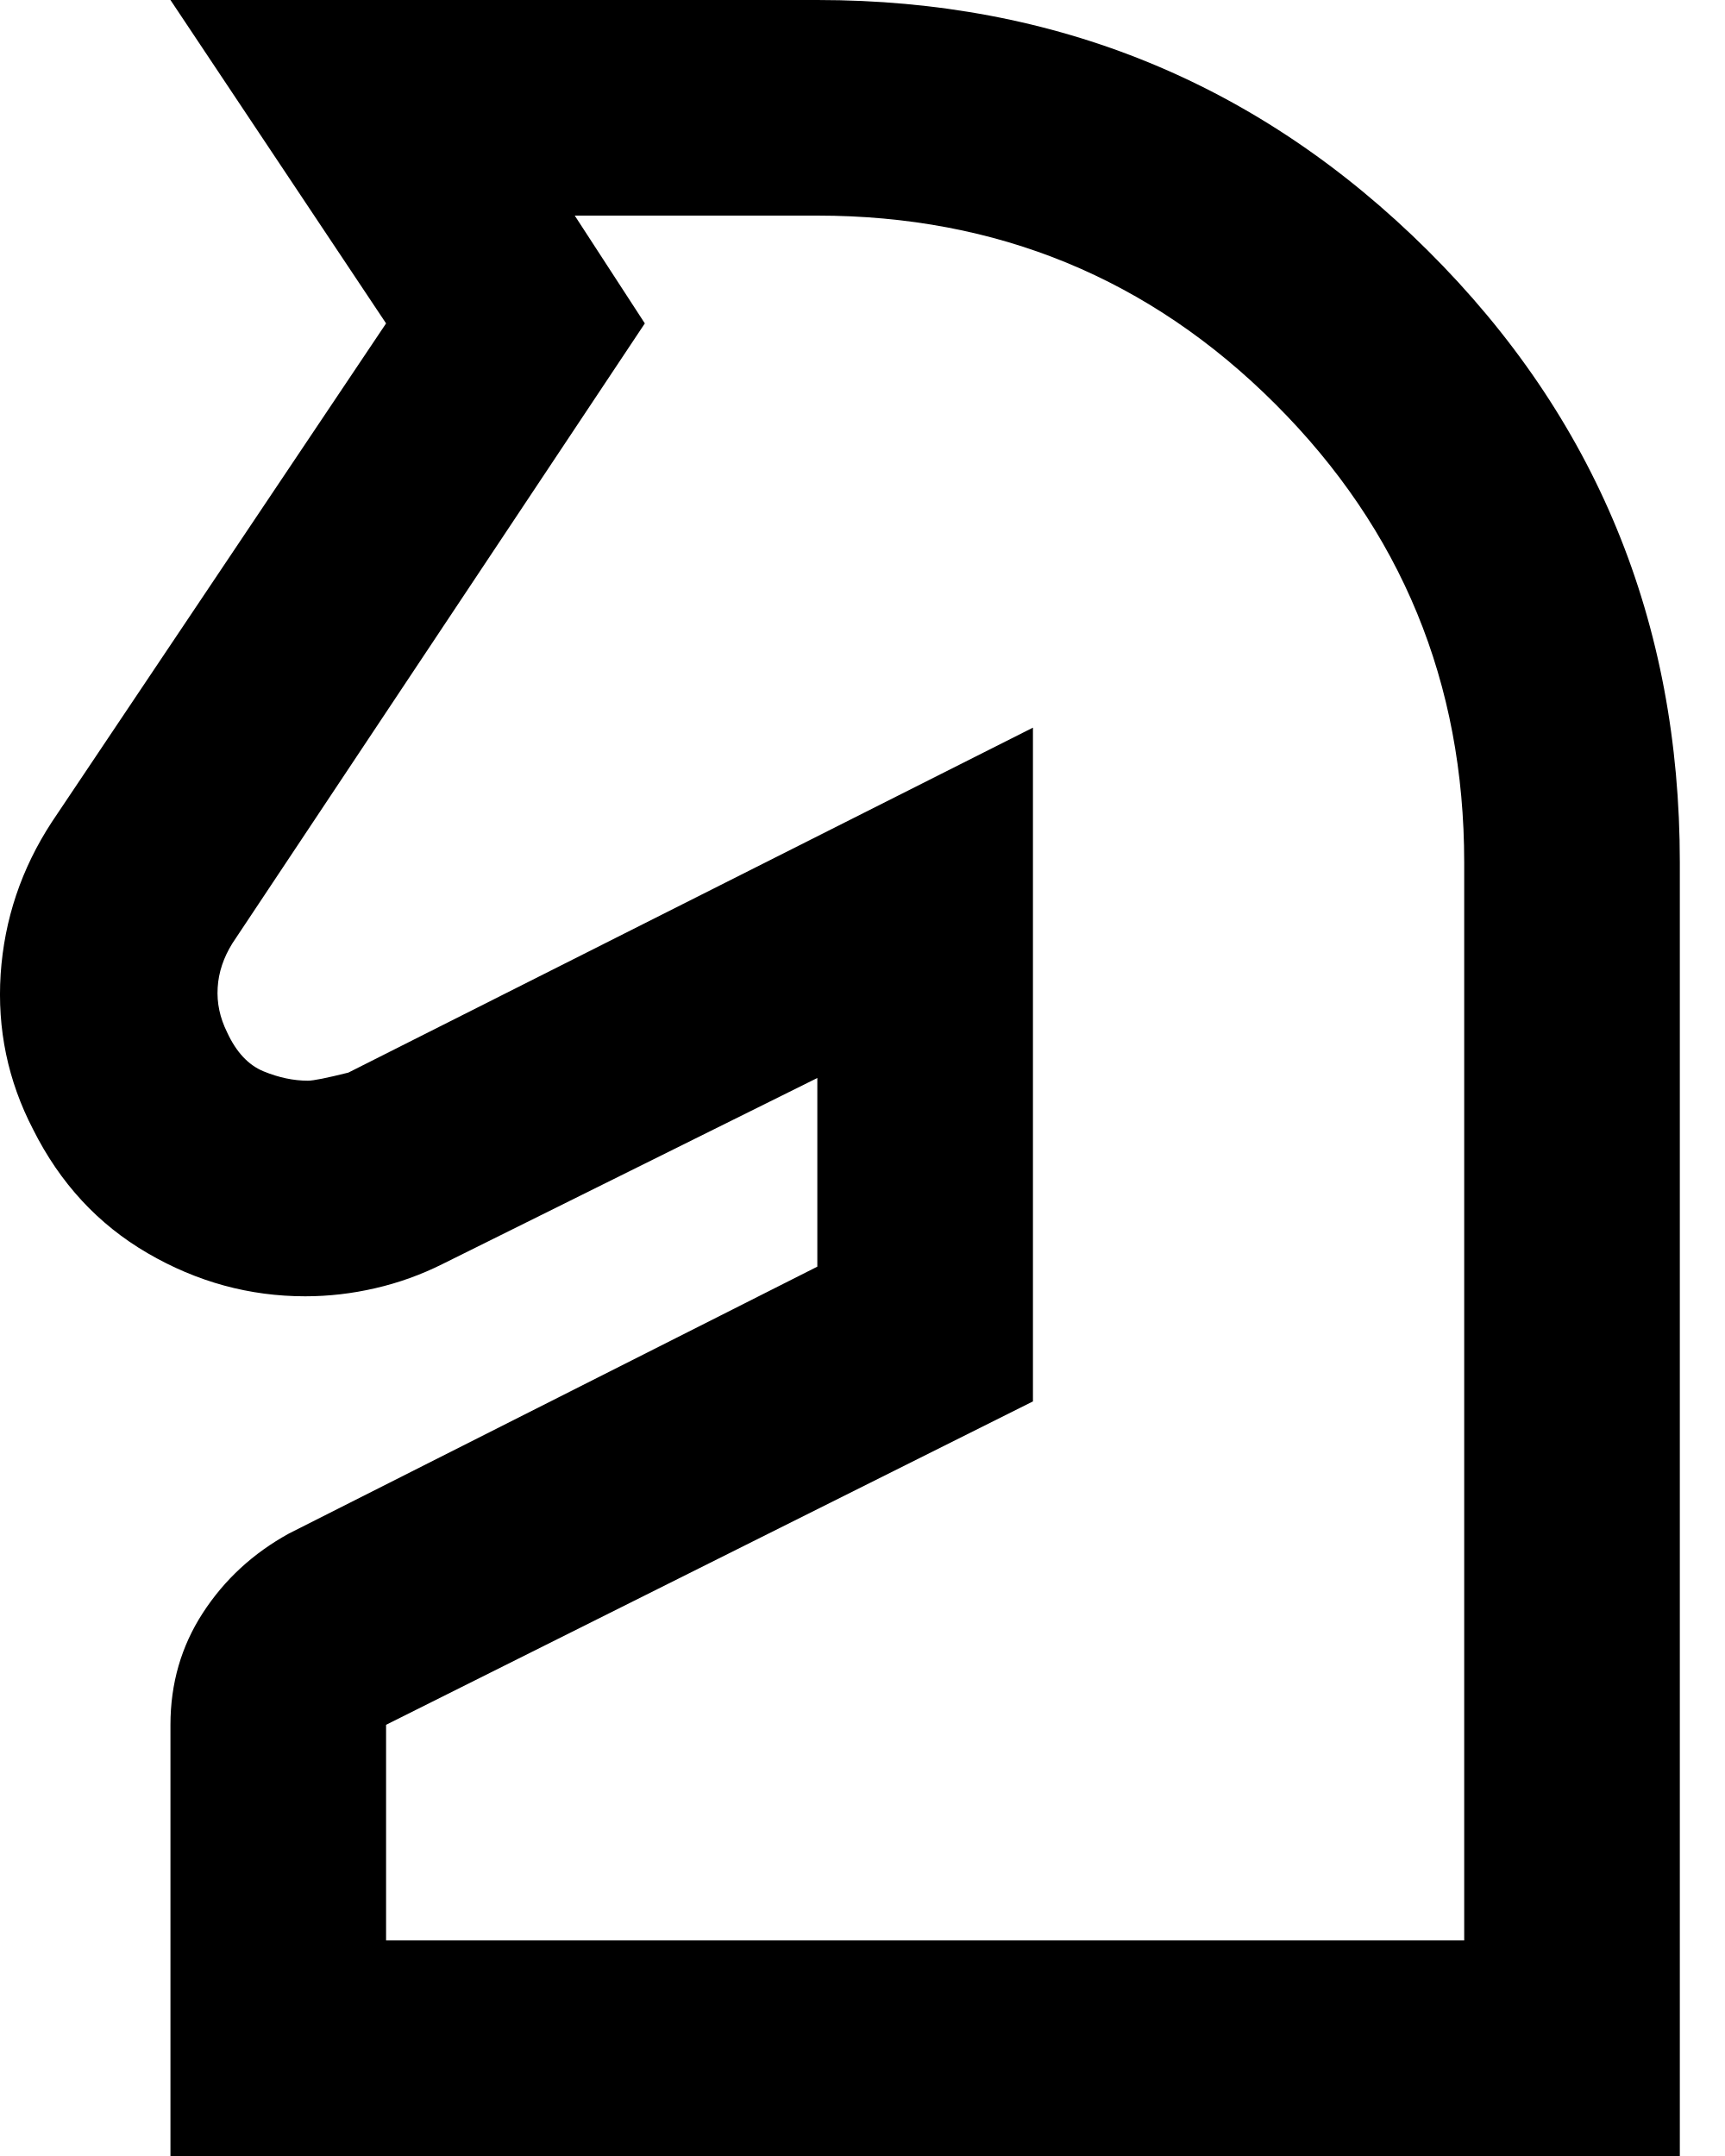
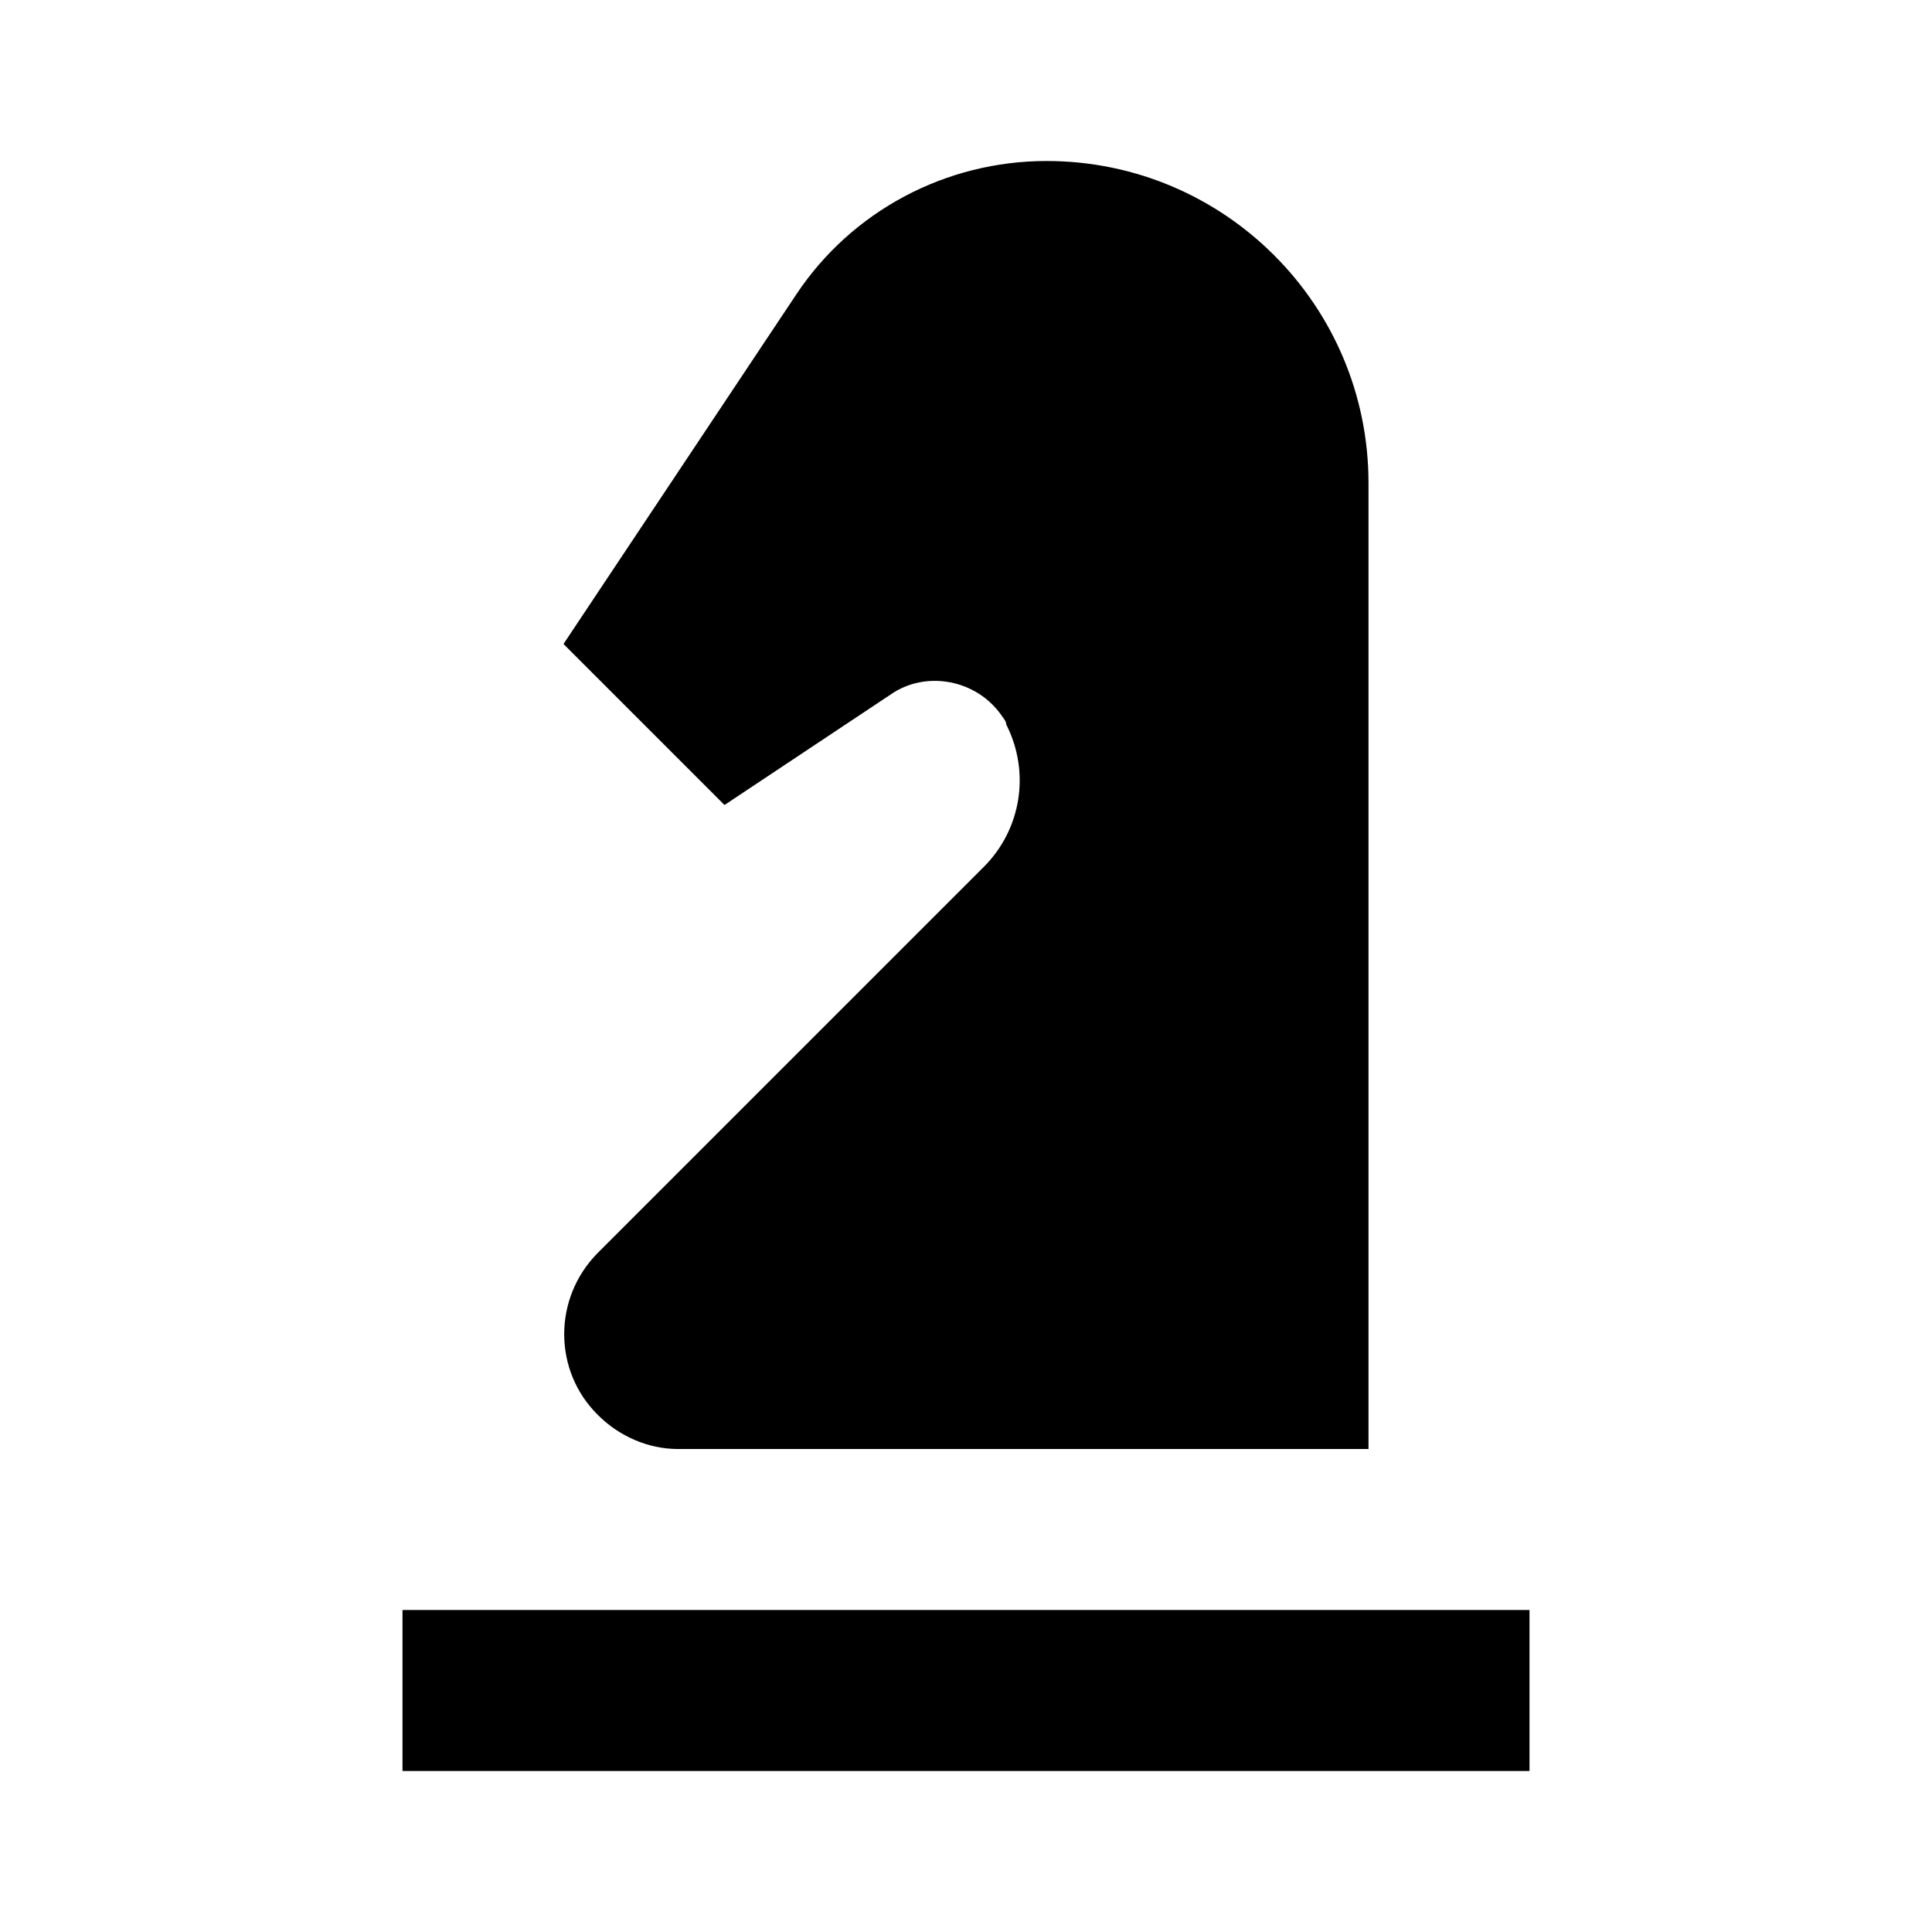
- <svg xmlns="http://www.w3.org/2000/svg" width="16" height="20" viewBox="0 0 16 20" fill="none">
-   <mask id="mask0_2390_8" style="mask-type:alpha" maskUnits="userSpaceOnUse" x="-4" y="-2" width="25" height="24">
-     <rect x="-3.419" y="-2" width="24" height="24" fill="currentColor" />
-   </mask>
-   <g mask="url(#mask0_2390_8)">
-     <path d="M1.581 20V16C1.581 15.617 1.681 15.271 1.881 14.963C2.081 14.654 2.348 14.408 2.681 14.225L7.581 11.75V10L4.106 11.725C3.906 11.825 3.698 11.9 3.481 11.95C3.265 12 3.048 12.025 2.831 12.025C2.315 12.025 1.827 11.892 1.369 11.625C0.91 11.358 0.556 10.975 0.306 10.475C0.073 10.025 -0.027 9.546 0.006 9.037C0.04 8.529 0.198 8.058 0.481 7.625L3.581 3L1.581 0H7.581C9.798 0 11.685 0.775 13.244 2.325C14.802 3.875 15.581 5.767 15.581 8V20H1.581ZM3.581 18H13.581V8C13.581 6.333 12.998 4.917 11.831 3.75C10.665 2.583 9.248 2 7.581 2H5.331L5.981 3L2.156 8.75C2.073 8.883 2.027 9.021 2.019 9.162C2.01 9.304 2.04 9.442 2.106 9.575C2.19 9.758 2.302 9.879 2.444 9.938C2.585 9.996 2.723 10.025 2.856 10.025C2.906 10.025 3.031 10 3.231 9.95L9.581 6.75V13L3.581 16V18Z" fill="currentColor" />
-   </g>
+ <svg xmlns="http://www.w3.org/2000/svg" viewBox="0 0 24 24" fill="currentColor">
+   <path d="M19,22H5V20H19V22M13,2V2C11.75,2 10.58,2.62 9.89,3.66L7,8L9,10L11.06,8.63C11.5,8.32 12.14,8.44 12.45,8.9C12.47,8.93 12.5,8.96 12.5,9V9C12.8,9.59 12.69,10.3 12.22,10.77L7.42,15.57C6.87,16.13 6.87,17.03 7.43,17.58C7.69,17.84 8.05,18 8.42,18H17V6A4,4 0 0,0 13,2Z" />
</svg>
